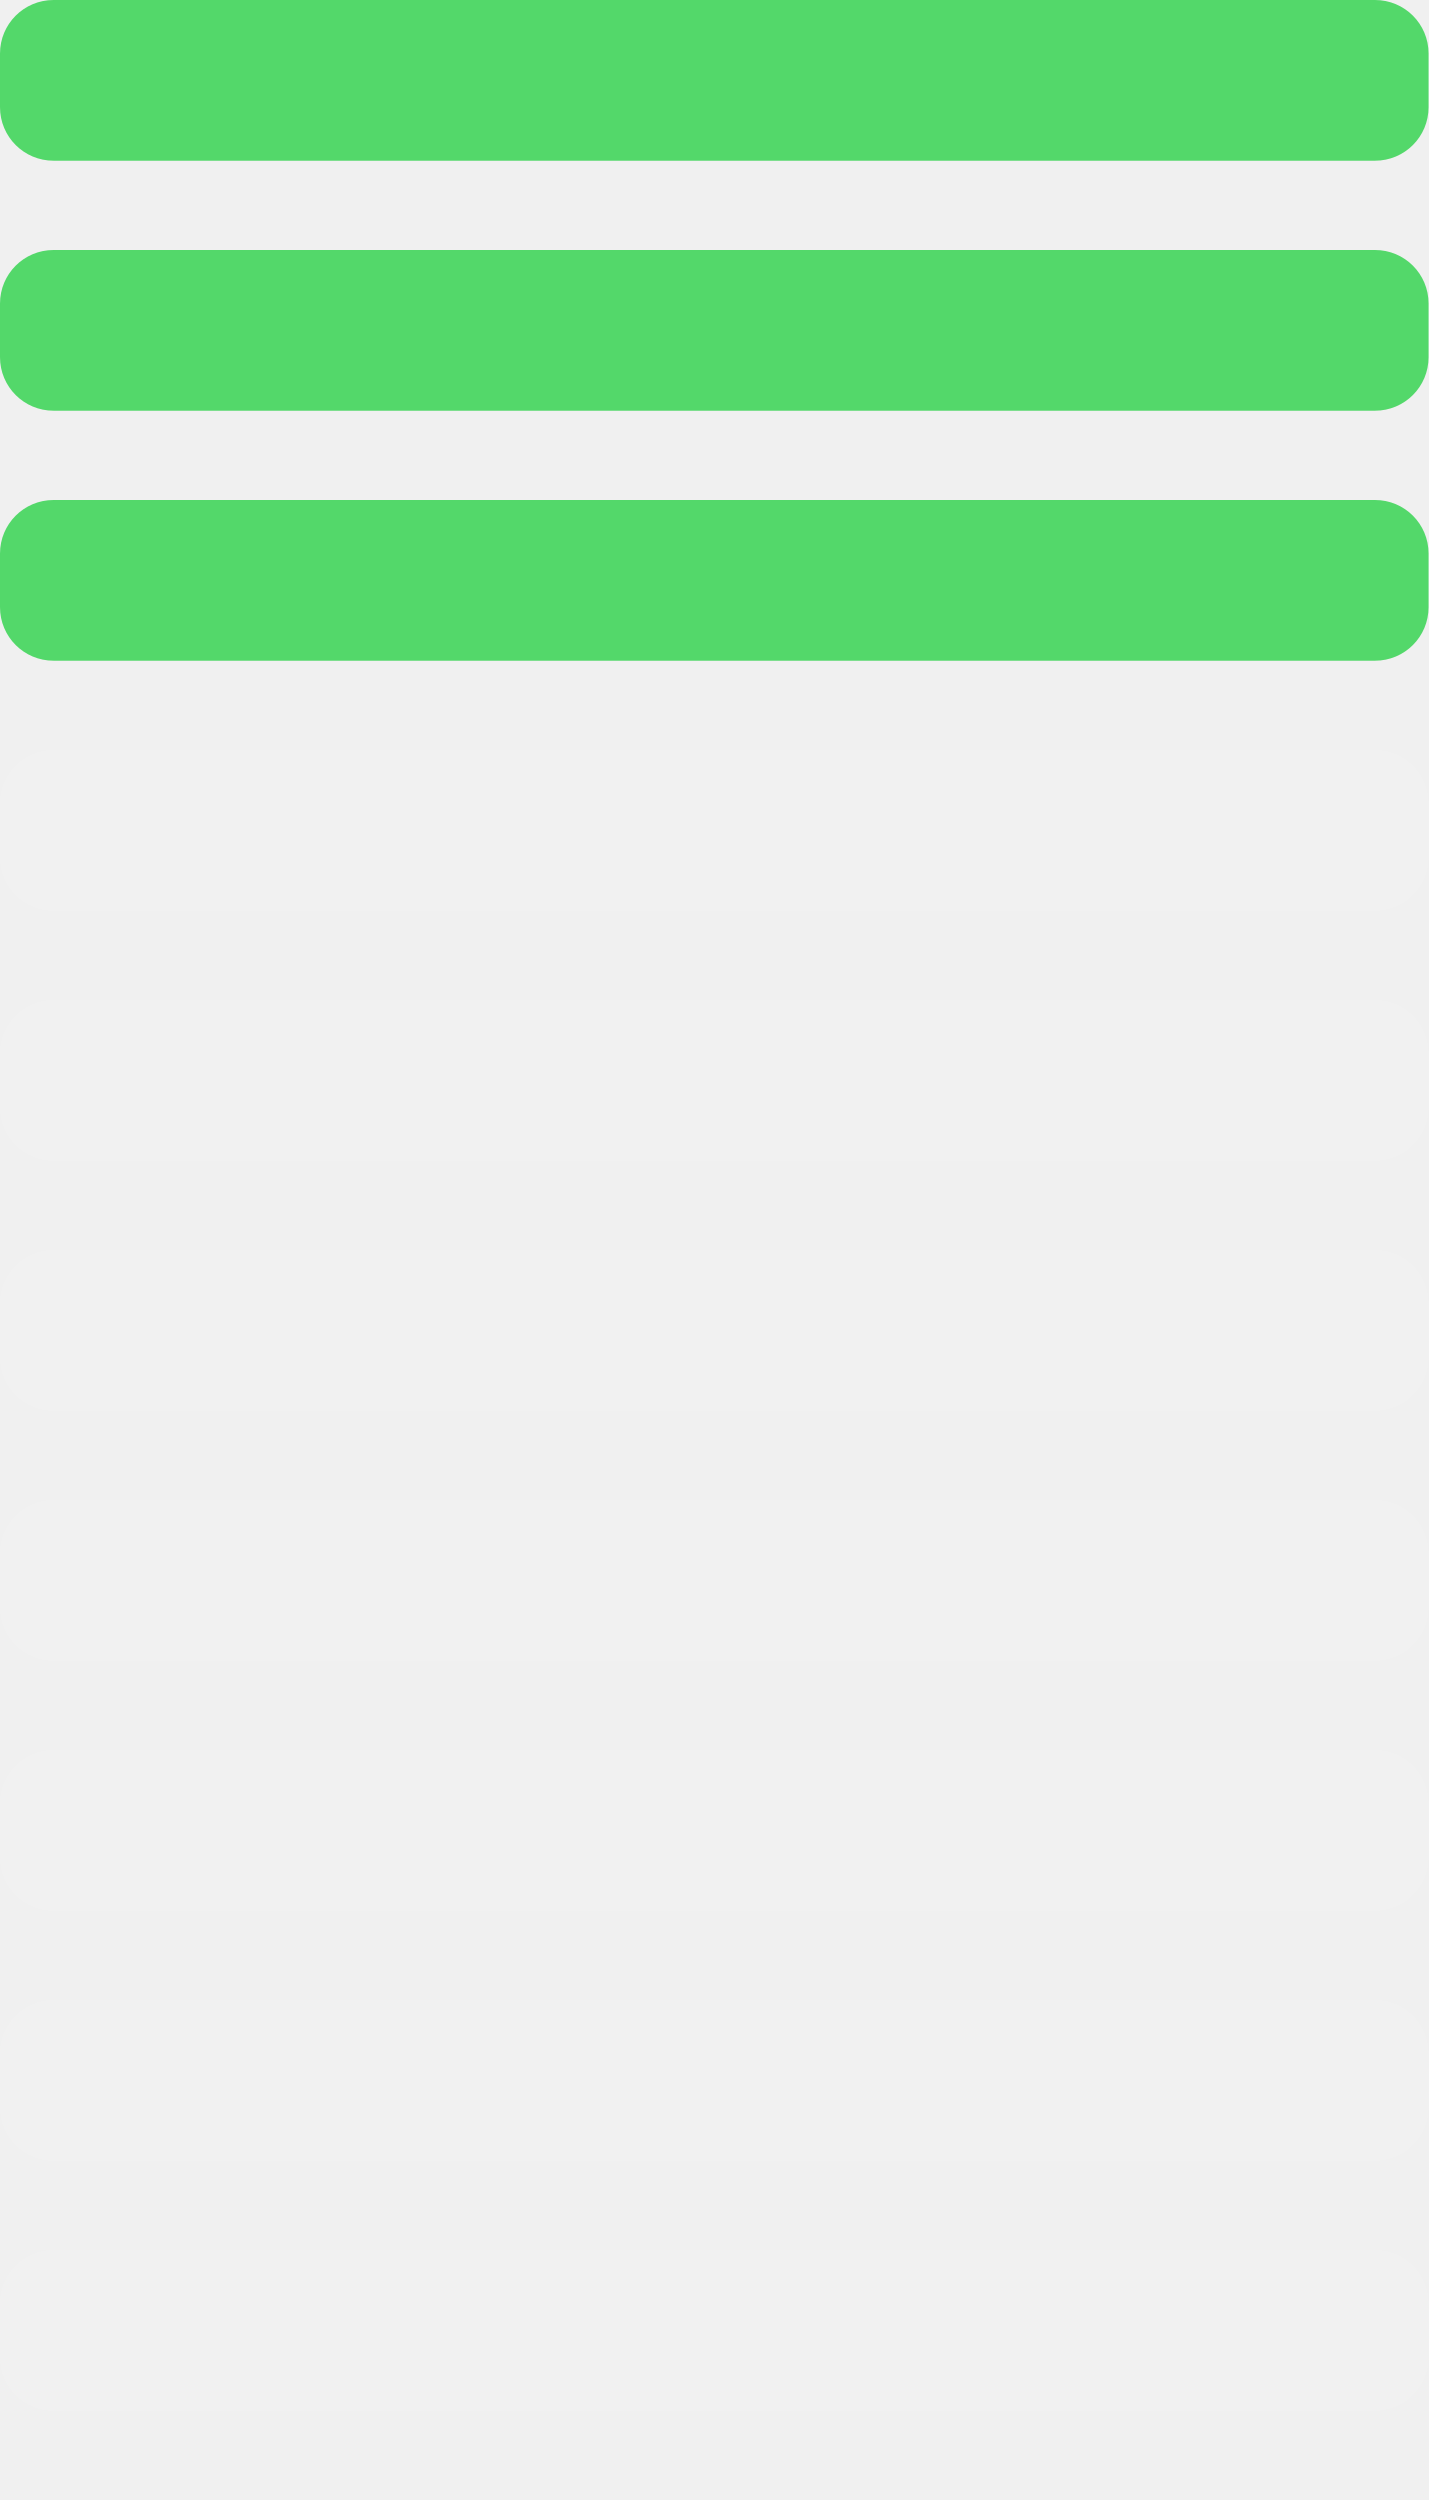
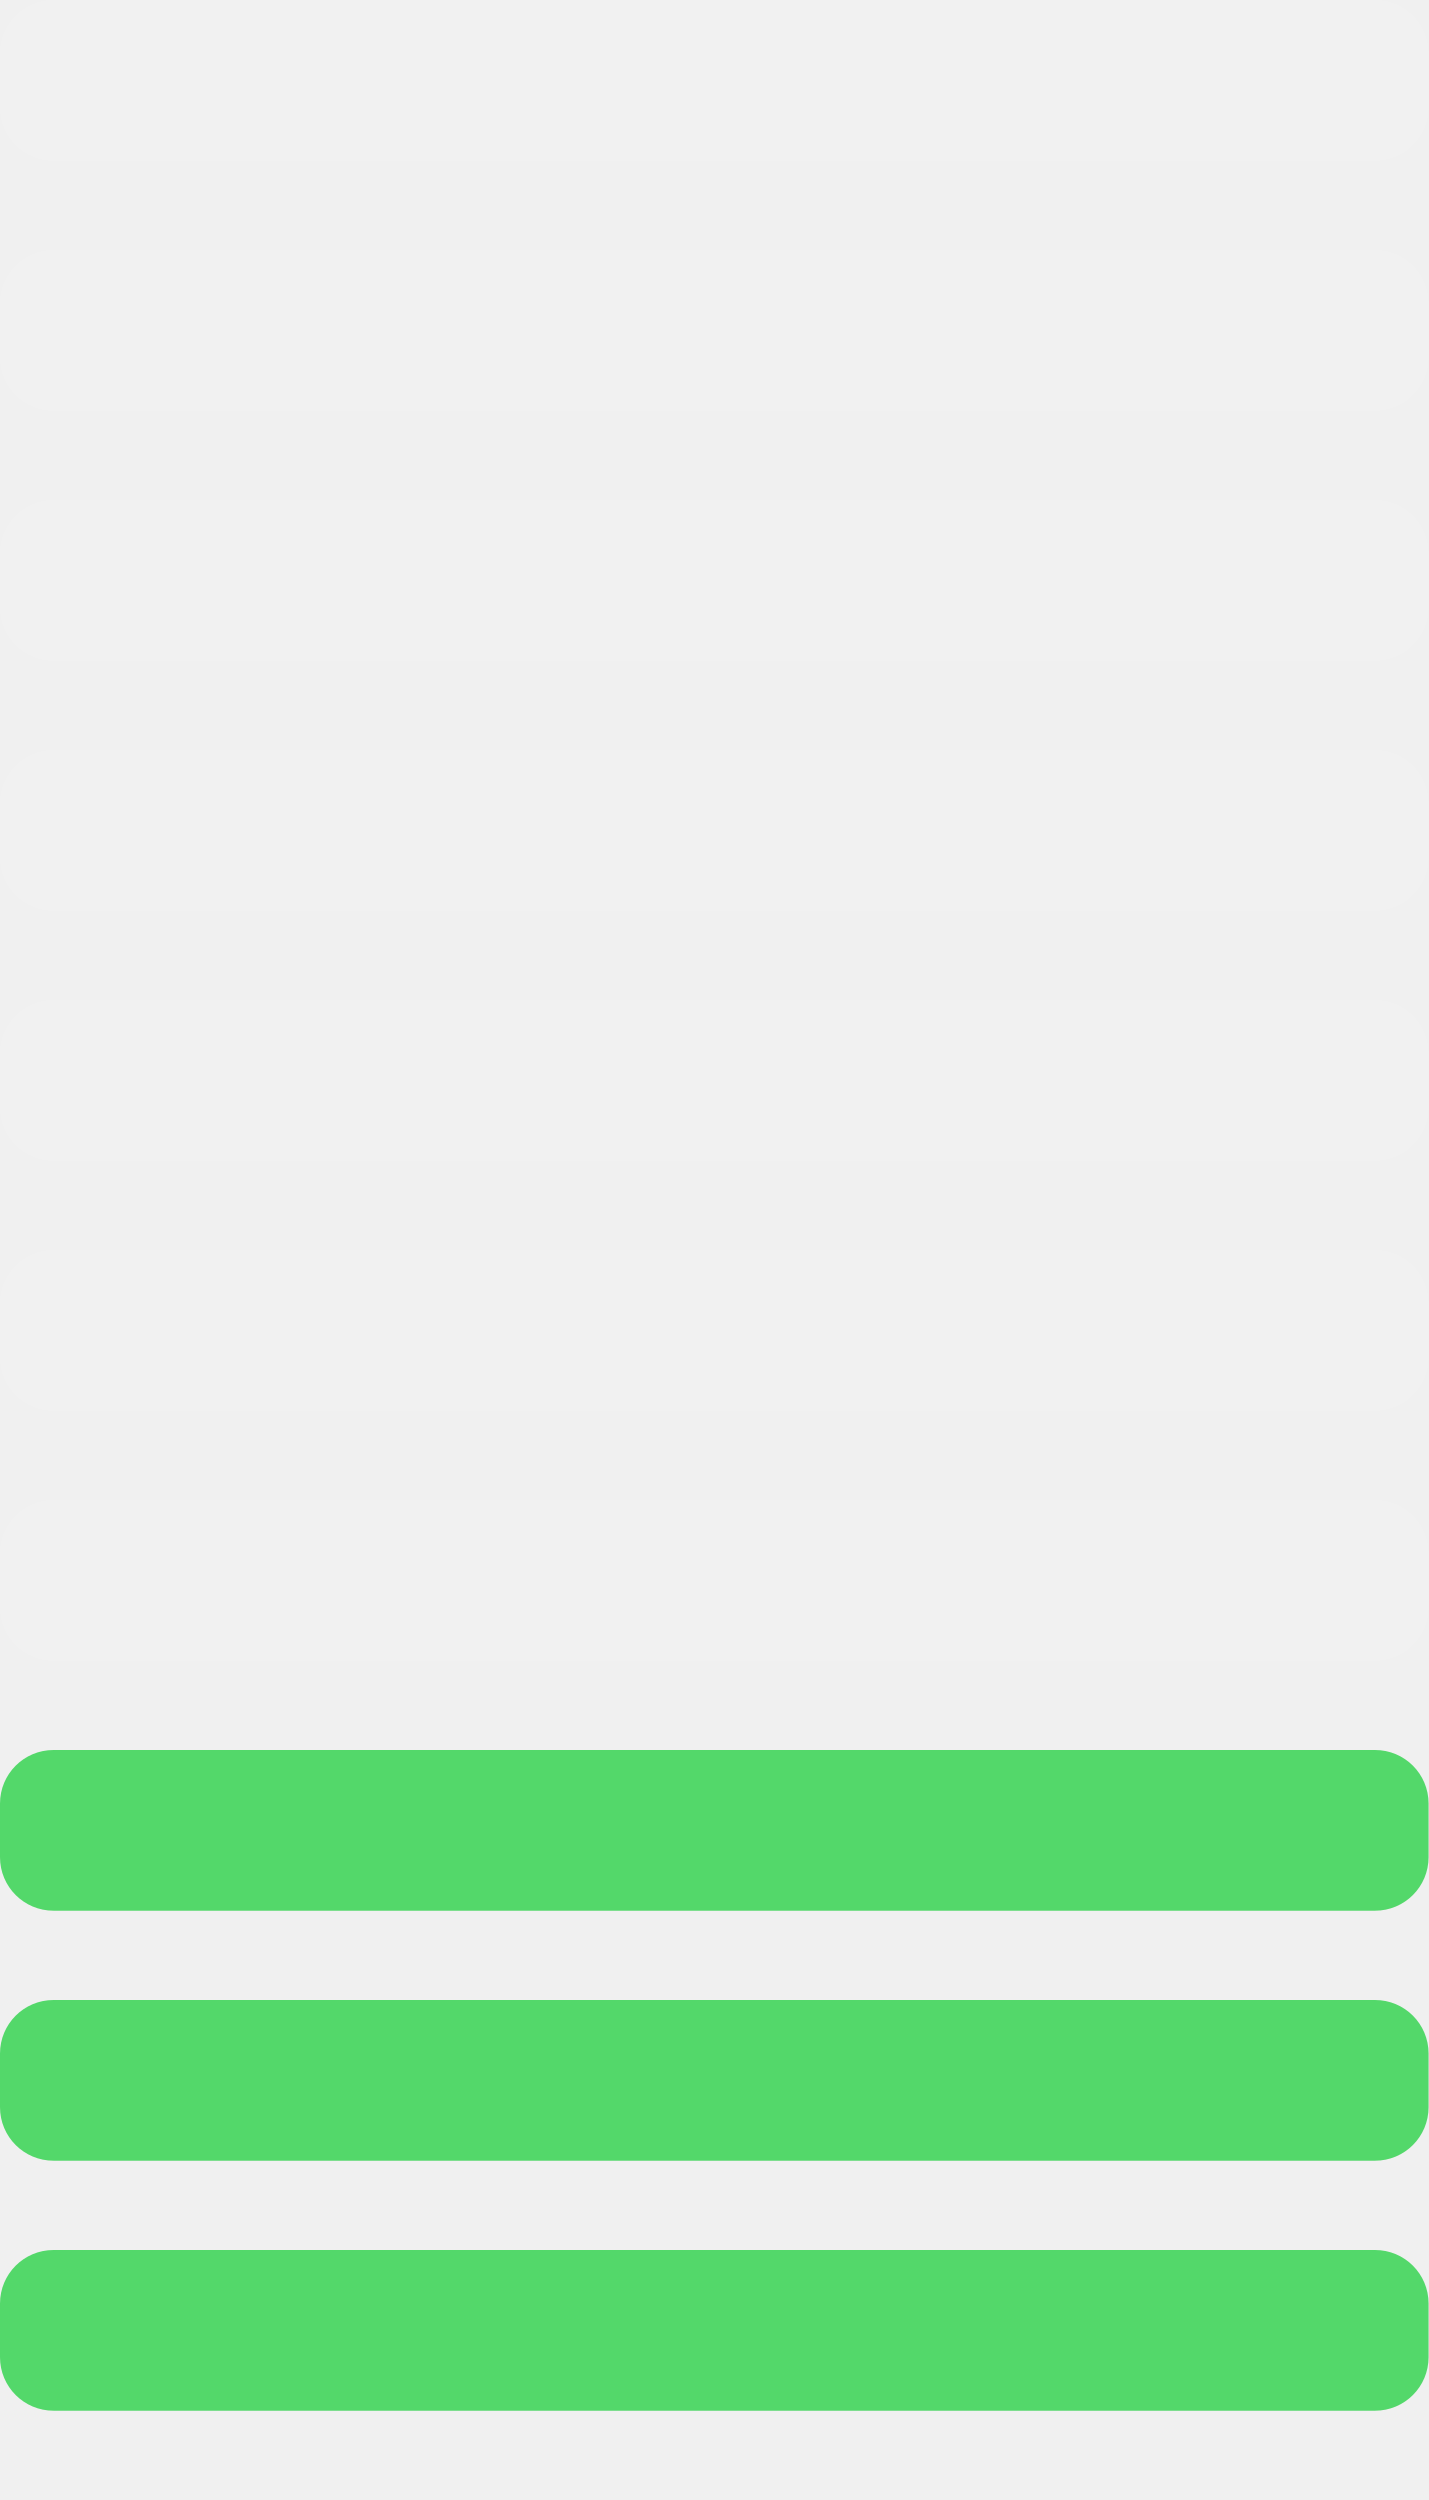
<svg xmlns="http://www.w3.org/2000/svg" width="8" height="14" viewBox="0 0 8 14">
  <g transform="translate(-514 -53.25)">
-     <path d="M7.7 0.25C7.866 0.25 8 0.384 8 0.55L8 0.85C8 1.016 7.866 1.15 7.7 1.15L0.3 1.15C0.134 1.15 0 1.016 0 0.85L0 0.55C0 0.384 0.134 0.25 0.3 0.25L7.7 0.25Z" transform="matrix(1 0 0 1 514 53)" fill="#53d86a" fill-rule="evenodd" />
-     <path d="M7.7 1.65C7.866 1.65 8 1.784 8 1.95L8 2.25C8 2.416 7.866 2.55 7.7 2.55L0.3 2.55C0.134 2.55 0 2.416 0 2.25L0 1.95C0 1.784 0.134 1.65 0.3 1.65L7.7 1.65Z" transform="matrix(1 0 0 1 514 53)" fill="#53d86a" fill-rule="evenodd" />
-     <path d="M7.7 3.05C7.866 3.05 8 3.184 8 3.35L8 3.65C8 3.816 7.866 3.95 7.7 3.95L0.3 3.95C0.134 3.95 0 3.816 0 3.65L0 3.35C0 3.184 0.134 3.05 0.3 3.05L7.7 3.05Z" transform="matrix(1 0 0 1 514 53)" fill="#53d86a" fill-rule="evenodd" />
+     <path d="M7.7 12.85C7.866 12.85 8 12.984 8 13.15L8 13.45C8 13.616 7.866 13.75 7.7 13.75L0.3 13.75C0.134 13.75 0 13.616 0 13.45L0 13.15C0 12.984 0.134 12.85 0.3 12.85L7.7 12.85Z" transform="matrix(1 0 0 1 514 53)" fill="#53d86a" fill-rule="evenodd" />
+     <path d="M7.7 11.45C7.866 11.45 8 11.584 8 11.75L8 12.05C8 12.216 7.866 12.35 7.7 12.35L0.3 12.35C0.134 12.35 0 12.216 0 12.05L0 11.75C0 11.584 0.134 11.45 0.3 11.45L7.7 11.45Z" transform="matrix(1 0 0 1 514 53)" fill="#53d86a" fill-rule="evenodd" />
+     <path d="M7.7 10.05C7.866 10.05 8 10.184 8 10.35L8 10.65C8 10.816 7.866 10.95 7.7 10.95L0.3 10.95C0.134 10.95 0 10.816 0 10.65L0 10.35C0 10.184 0.134 10.05 0.3 10.05L7.7 10.05Z" transform="matrix(1 0 0 1 514 53)" fill="#53d86a" fill-rule="evenodd" />
+     <path d="M7.7 8.65C7.866 8.65 8 8.784 8 8.95L8 9.25C8 9.416 7.866 9.55 7.7 9.55L0.3 9.55C0.134 9.55 0 9.416 0 9.25L0 8.95C0 8.784 0.134 8.65 0.3 8.65L7.7 8.65Z" transform="matrix(1 0 0 1 514 53)" fill="#ffffff" fill-opacity="0.078" fill-rule="evenodd" />
+     <path d="M7.7 7.25C7.866 7.25 8 7.384 8 7.55L8 7.85C8 8.016 7.866 8.15 7.7 8.15L0.3 8.15C0.134 8.15 0 8.016 0 7.85L0 7.55C0 7.384 0.134 7.25 0.3 7.25L7.7 7.25Z" transform="matrix(1 0 0 1 514 53)" fill="#ffffff" fill-opacity="0.078" fill-rule="evenodd" />
+     <path d="M7.7 5.85C7.866 5.85 8 5.984 8 6.15L8 6.45C8 6.616 7.866 6.75 7.7 6.75L0.3 6.75C0.134 6.75 0 6.616 0 6.45L0 6.15C0 5.984 0.134 5.85 0.3 5.85L7.7 5.85Z" transform="matrix(1 0 0 1 514 53)" fill="#ffffff" fill-opacity="0.078" fill-rule="evenodd" />
    <path d="M7.7 4.45C7.866 4.45 8 4.584 8 4.75L8 5.05C8 5.216 7.866 5.35 7.7 5.35L0.3 5.35C0.134 5.35 0 5.216 0 5.05L0 4.75C0 4.584 0.134 4.45 0.3 4.45L7.7 4.45Z" transform="matrix(1 0 0 1 514 53)" fill="#ffffff" fill-opacity="0.078" fill-rule="evenodd" />
-     <path d="M7.7 5.85C7.866 5.85 8 5.984 8 6.15L8 6.45C8 6.616 7.866 6.75 7.7 6.75L0.3 6.75C0.134 6.75 0 6.616 0 6.45L0 6.15C0 5.984 0.134 5.85 0.3 5.85L7.7 5.85Z" transform="matrix(1 0 0 1 514 53)" fill="#ffffff" fill-opacity="0.078" fill-rule="evenodd" />
-     <path d="M7.7 7.25C7.866 7.25 8 7.384 8 7.55L8 7.85C8 8.016 7.866 8.15 7.7 8.15L0.3 8.15C0.134 8.15 0 8.016 0 7.85L0 7.55C0 7.384 0.134 7.25 0.3 7.25L7.7 7.25Z" transform="matrix(1 0 0 1 514 53)" fill="#ffffff" fill-opacity="0.078" fill-rule="evenodd" />
-     <path d="M7.7 8.65C7.866 8.65 8 8.784 8 8.95L8 9.25C8 9.416 7.866 9.55 7.7 9.55L0.3 9.55C0.134 9.55 0 9.416 0 9.25L0 8.95C0 8.784 0.134 8.65 0.3 8.65L7.7 8.65Z" transform="matrix(1 0 0 1 514 53)" fill="#ffffff" fill-opacity="0.078" fill-rule="evenodd" />
-     <path d="M7.7 10.05C7.866 10.05 8 10.184 8 10.35L8 10.65C8 10.816 7.866 10.95 7.7 10.95L0.3 10.95C0.134 10.95 0 10.816 0 10.65L0 10.35C0 10.184 0.134 10.05 0.3 10.05L7.7 10.05Z" transform="matrix(1 0 0 1 514 53)" fill="#ffffff" fill-opacity="0.078" fill-rule="evenodd" />
-     <path d="M7.7 11.45C7.866 11.45 8 11.584 8 11.75L8 12.05C8 12.216 7.866 12.35 7.7 12.35L0.3 12.35C0.134 12.35 0 12.216 0 12.05L0 11.75C0 11.584 0.134 11.45 0.3 11.45L7.7 11.45Z" transform="matrix(1 0 0 1 514 53)" fill="#ffffff" fill-opacity="0.078" fill-rule="evenodd" />
-     <path d="M7.7 12.85C7.866 12.85 8 12.984 8 13.15L8 13.45C8 13.616 7.866 13.75 7.7 13.75L0.3 13.75C0.134 13.75 0 13.616 0 13.45L0 13.15C0 12.984 0.134 12.85 0.3 12.85L7.7 12.85Z" transform="matrix(1 0 0 1 514 53)" fill="#ffffff" fill-opacity="0.078" fill-rule="evenodd" />
+     <path d="M7.7 3.05C7.866 3.05 8 3.184 8 3.35L8 3.65C8 3.816 7.866 3.95 7.7 3.95L0.3 3.95C0.134 3.95 0 3.816 0 3.65L0 3.35C0 3.184 0.134 3.05 0.3 3.05L7.7 3.05Z" transform="matrix(1 0 0 1 514 53)" fill="#ffffff" fill-opacity="0.078" fill-rule="evenodd" />
+     <path d="M7.7 1.65C7.866 1.65 8 1.784 8 1.95L8 2.25C8 2.416 7.866 2.55 7.7 2.55L0.3 2.55C0.134 2.55 0 2.416 0 2.25L0 1.95C0 1.784 0.134 1.65 0.3 1.65L7.7 1.65Z" transform="matrix(1 0 0 1 514 53)" fill="#ffffff" fill-opacity="0.078" fill-rule="evenodd" />
+     <path d="M7.7 0.25C7.866 0.25 8 0.384 8 0.55L8 0.85C8 1.016 7.866 1.15 7.7 1.15L0.3 1.15C0.134 1.15 0 1.016 0 0.85L0 0.55C0 0.384 0.134 0.25 0.3 0.25L7.7 0.25Z" transform="matrix(1 0 0 1 514 53)" fill="#ffffff" fill-opacity="0.078" fill-rule="evenodd" />
  </g>
</svg>
